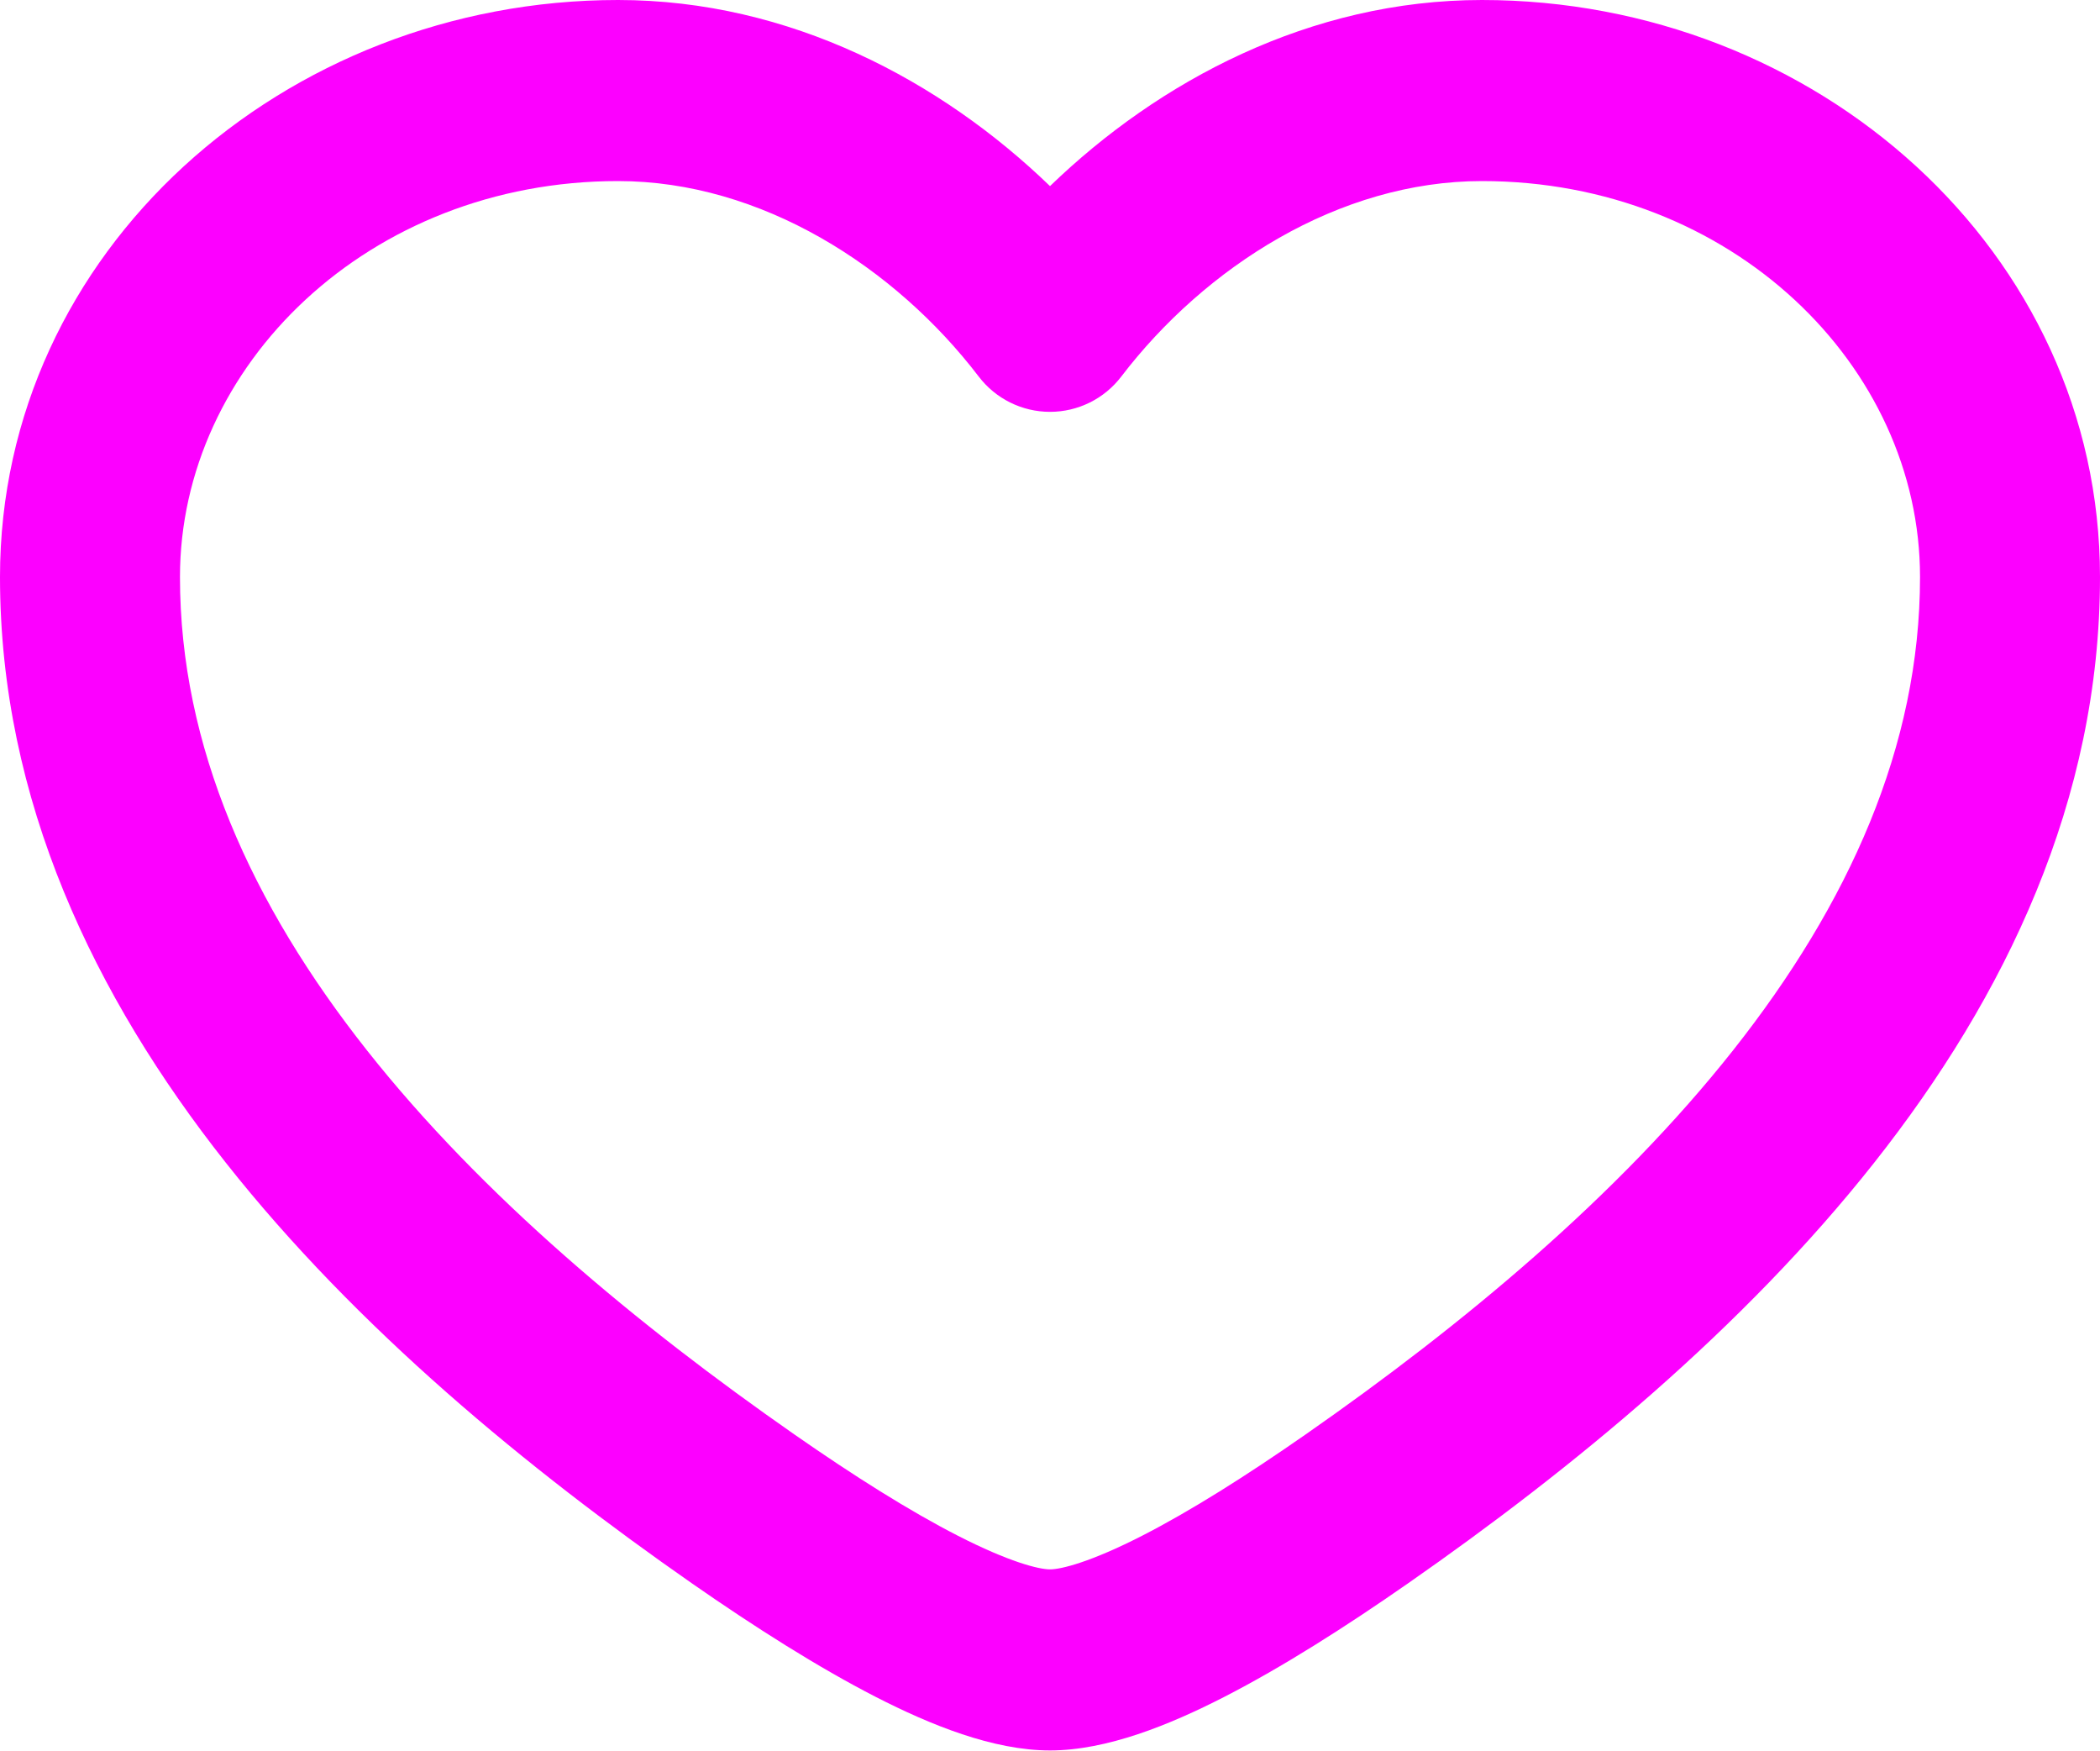
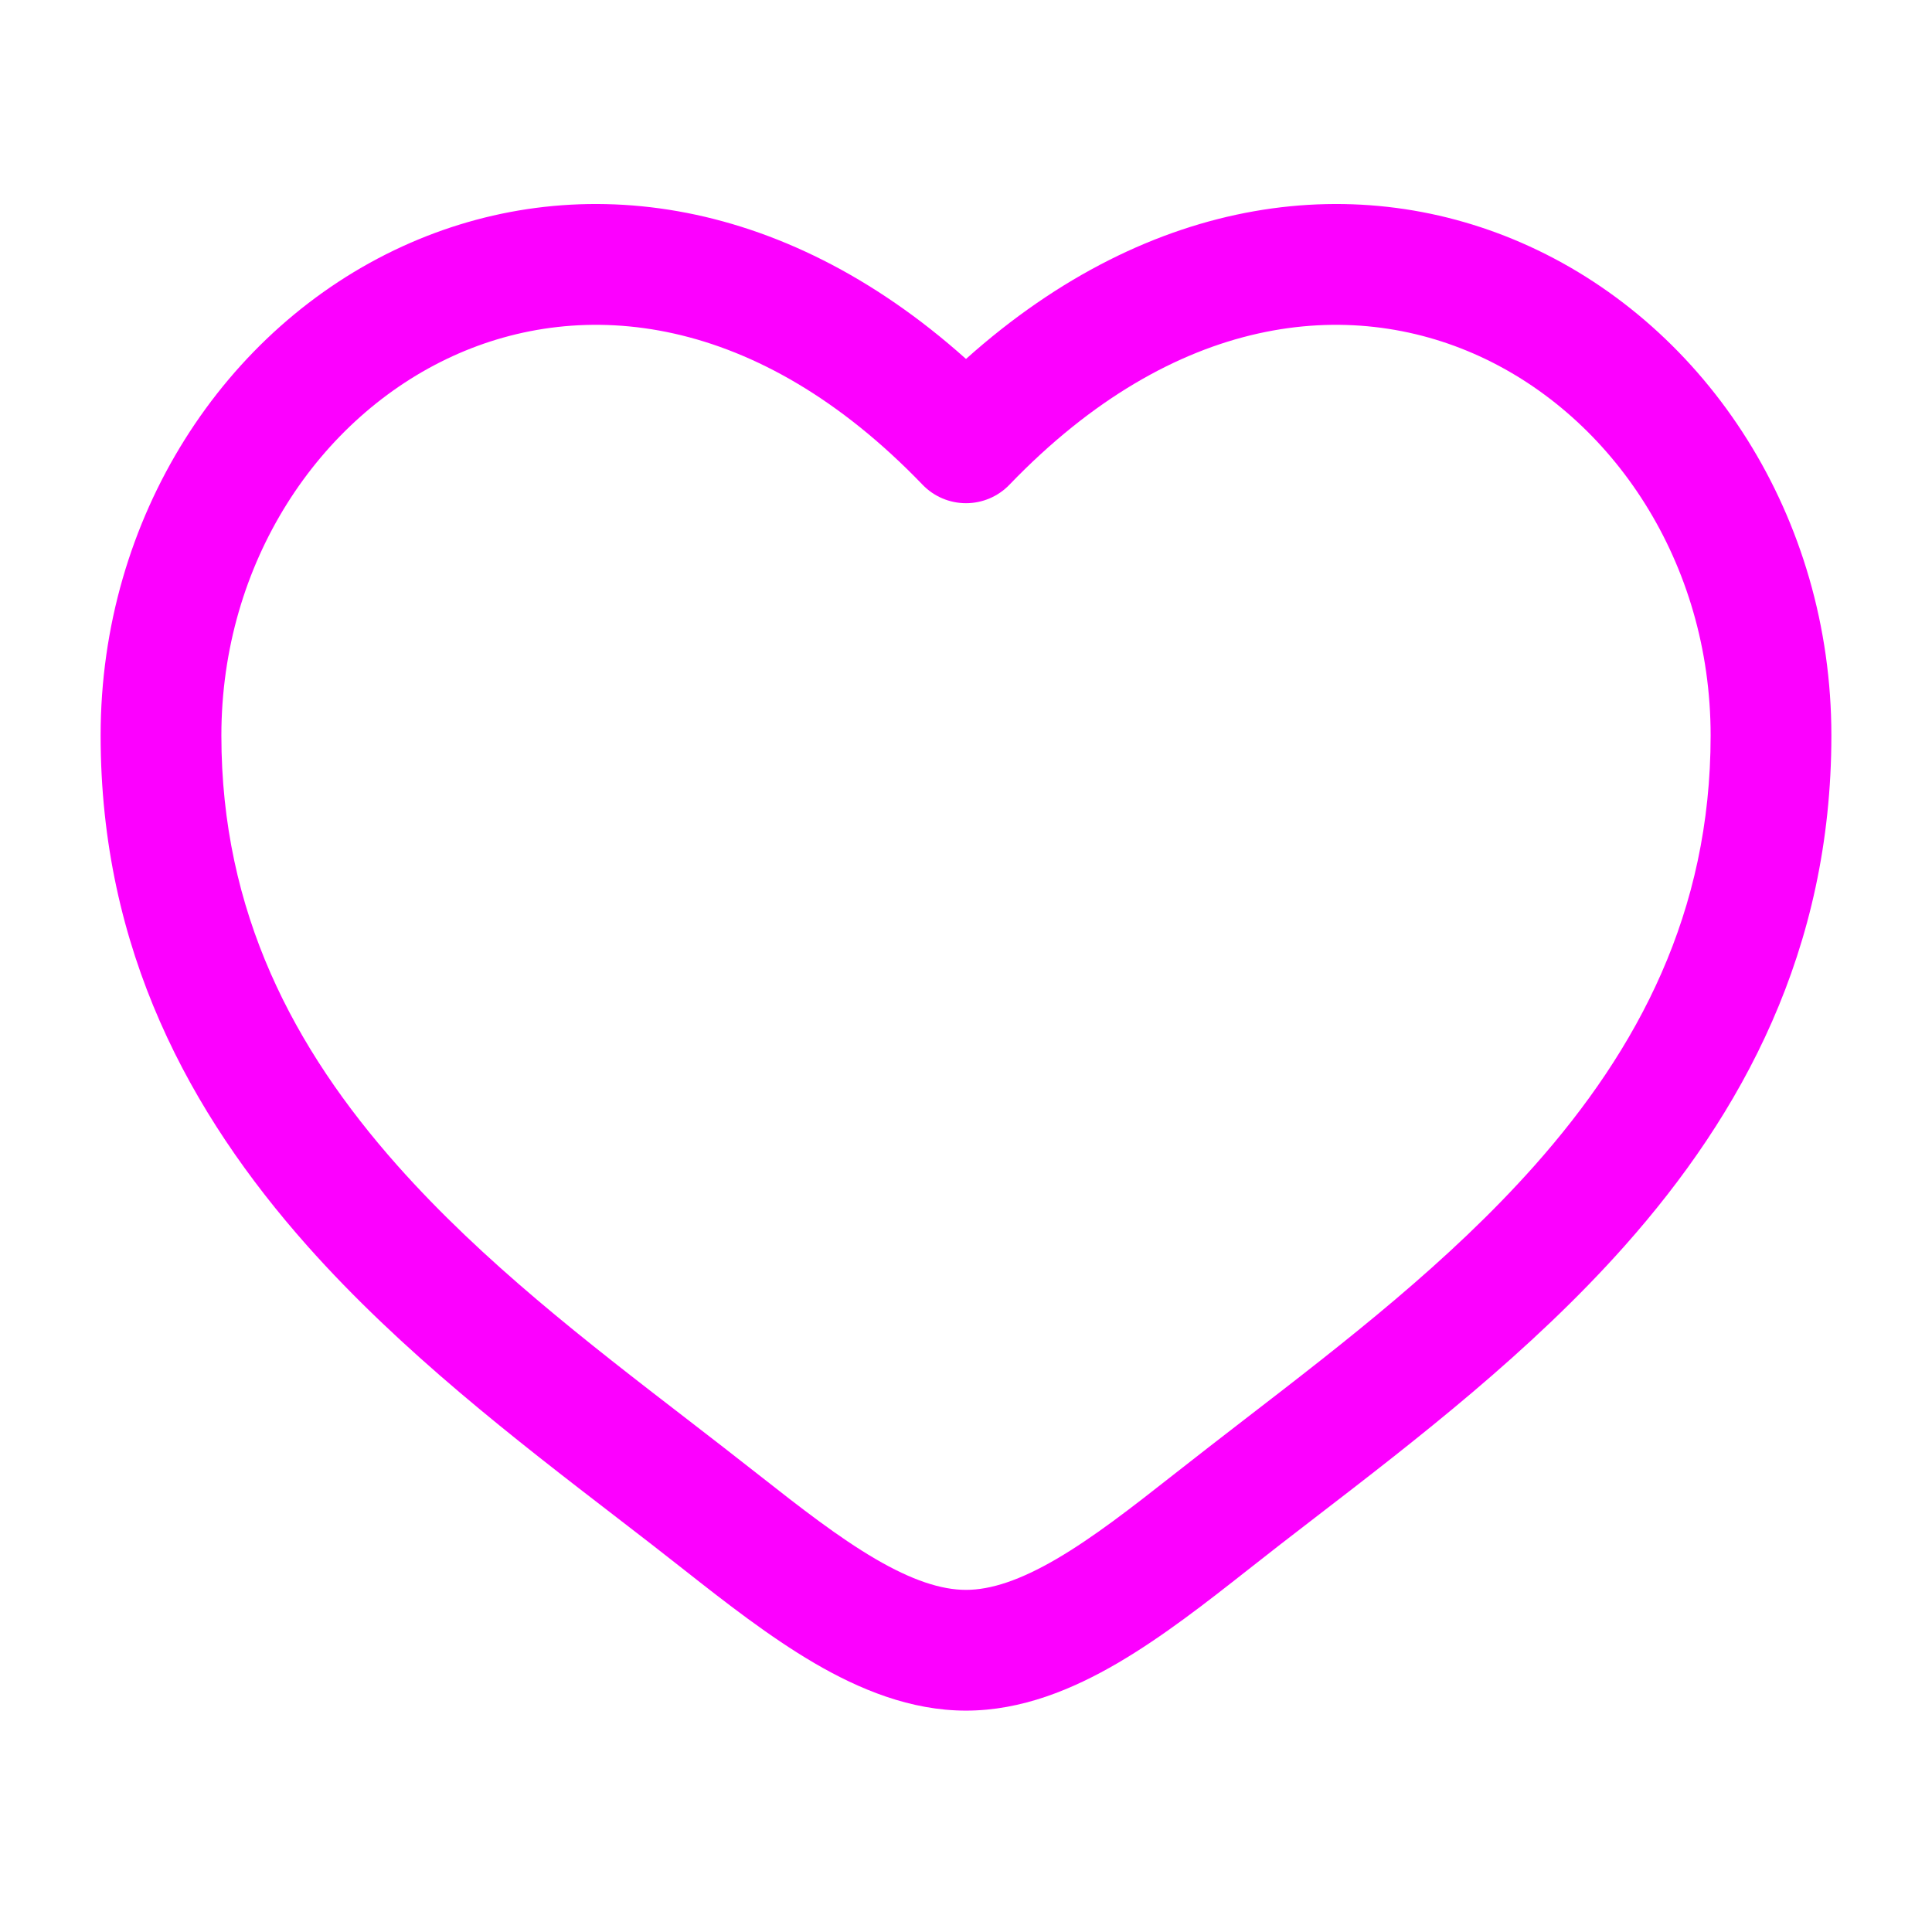
- <svg xmlns="http://www.w3.org/2000/svg" width="current" height="current" viewBox="0 0 30 25" fill="none">
-   <path fill-rule="evenodd" clip-rule="evenodd" d="M0 8.241C0 3.585 4.061 0 8.829 0C11.286 0 13.448 1.159 15 2.658C16.552 1.159 18.714 0 21.171 0C25.939 0 30 3.585 30 8.241C30 11.431 28.648 14.235 26.774 16.606C24.904 18.973 22.457 20.982 20.114 22.614C19.22 23.237 18.315 23.812 17.486 24.237C16.708 24.635 15.814 25 15 25C14.186 25 13.292 24.635 12.514 24.237C11.685 23.812 10.78 23.237 9.885 22.614C7.543 20.982 5.096 18.973 3.226 16.606C1.352 14.235 0 11.431 0 8.241ZM8.829 2.586C5.264 2.586 2.571 5.223 2.571 8.241C2.571 10.661 3.593 12.914 5.239 14.997C6.888 17.084 9.108 18.926 11.35 20.488C12.198 21.079 12.997 21.582 13.681 21.932C14.415 22.308 14.84 22.414 15 22.414C15.16 22.414 15.585 22.308 16.319 21.932C17.003 21.582 17.802 21.079 18.65 20.488C20.892 18.926 23.111 17.084 24.761 14.997C26.407 12.914 27.429 10.661 27.429 8.241C27.429 5.223 24.736 2.586 21.171 2.586C19.124 2.586 17.213 3.816 16.019 5.377C15.776 5.696 15.399 5.882 15 5.882C14.601 5.882 14.224 5.696 13.981 5.377C12.787 3.816 10.876 2.586 8.829 2.586Z" fill="#FC00FF" />
+ <svg xmlns="http://www.w3.org/2000/svg" width="current" height="current" viewBox="0 0 24 24" fill="none">
+   <path fill-rule="evenodd" clip-rule="evenodd" d="M5.624 4.424C3.965 5.182 2.75 6.986 2.75 9.137C2.75 11.334 3.649 13.028 4.938 14.48C6.001 15.676 7.287 16.668 8.541 17.634C8.839 17.864 9.135 18.093 9.426 18.322C9.952 18.736 10.421 19.1 10.874 19.365C11.326 19.629 11.69 19.75 12 19.75C12.31 19.75 12.674 19.629 13.126 19.365C13.579 19.1 14.048 18.736 14.574 18.322C14.865 18.093 15.161 17.864 15.459 17.634C16.713 16.668 17.999 15.676 19.062 14.48C20.351 13.028 21.25 11.334 21.25 9.137C21.25 6.986 20.035 5.182 18.376 4.424C16.764 3.687 14.598 3.882 12.54 6.021C12.399 6.168 12.204 6.251 12 6.251C11.796 6.251 11.601 6.168 11.46 6.021C9.402 3.882 7.236 3.687 5.624 4.424ZM12 4.459C9.688 2.39 7.099 2.101 5.001 3.06C2.785 4.073 1.25 6.425 1.25 9.137C1.25 11.803 2.361 13.836 3.817 15.476C4.983 16.789 6.41 17.888 7.671 18.858C7.957 19.078 8.234 19.292 8.497 19.5C9.01 19.904 9.56 20.334 10.117 20.66C10.674 20.985 11.31 21.25 12 21.25C12.69 21.25 13.326 20.985 13.883 20.66C14.441 20.334 14.99 19.904 15.503 19.5C15.766 19.292 16.043 19.078 16.329 18.858C17.59 17.888 19.017 16.789 20.183 15.476C21.64 13.836 22.75 11.803 22.75 9.137C22.75 6.425 21.215 4.073 18.999 3.06C16.901 2.101 14.312 2.39 12 4.459Z" fill="#FC00FF" />
</svg>
